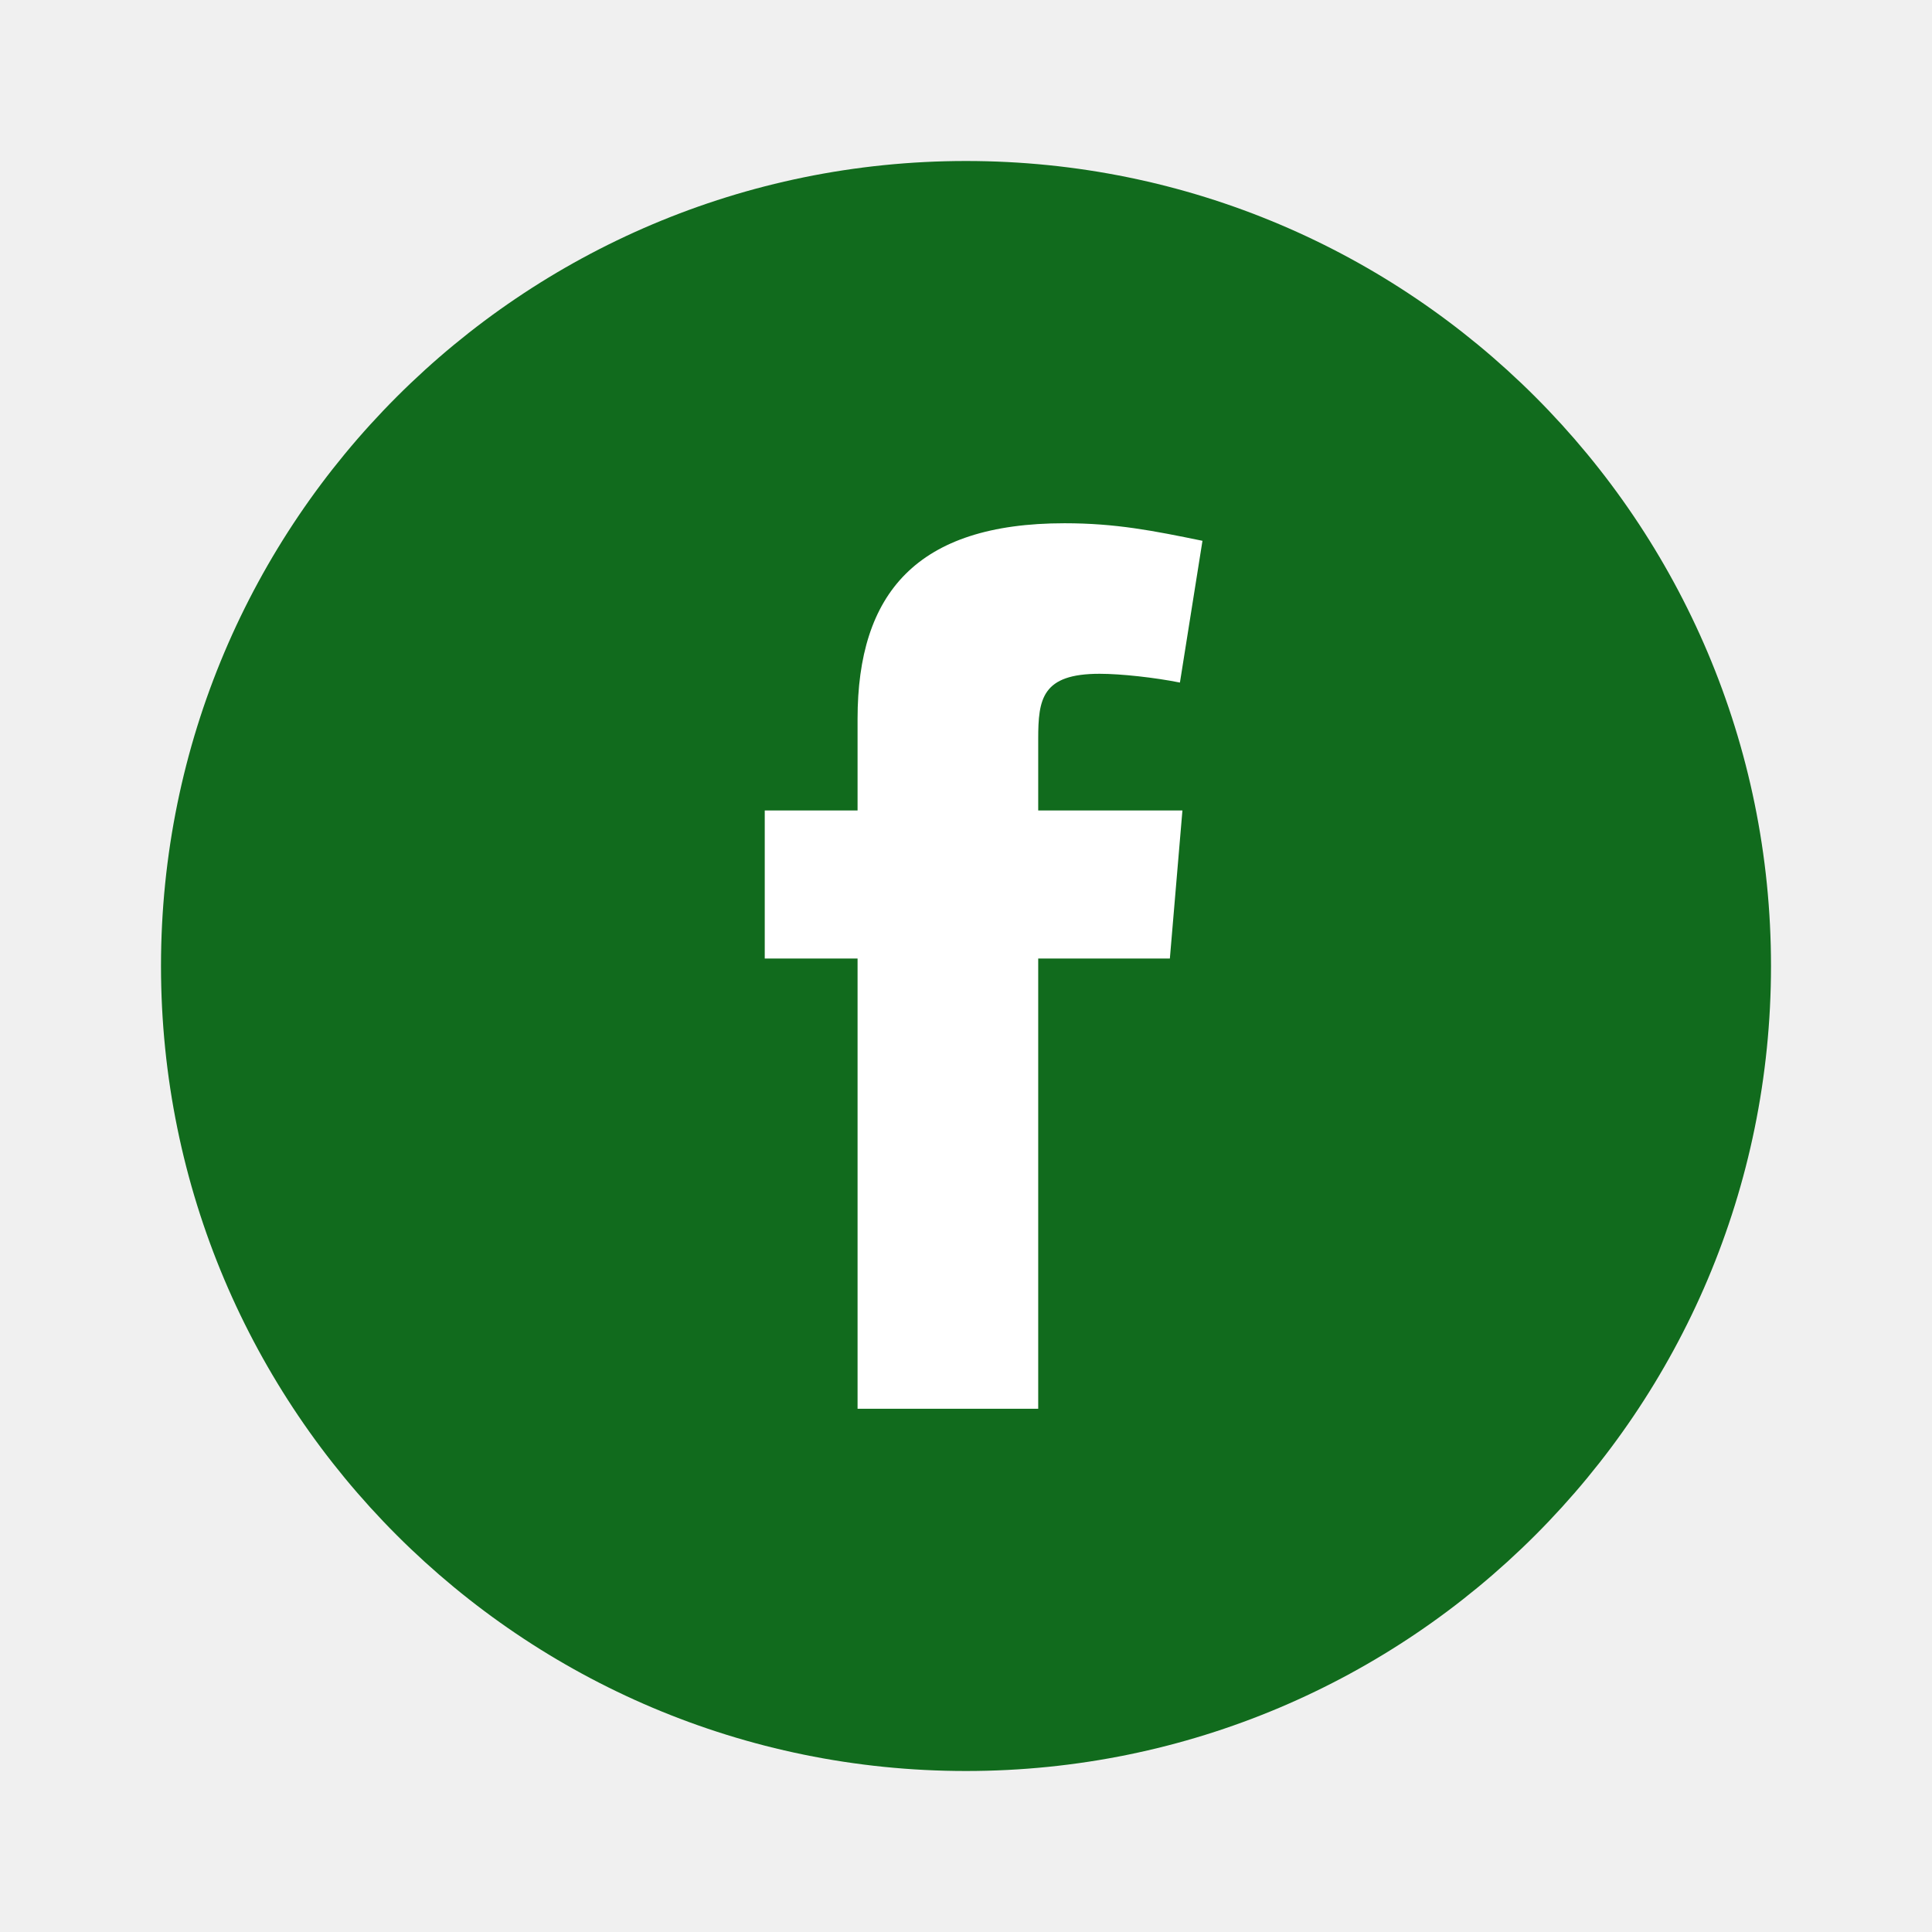
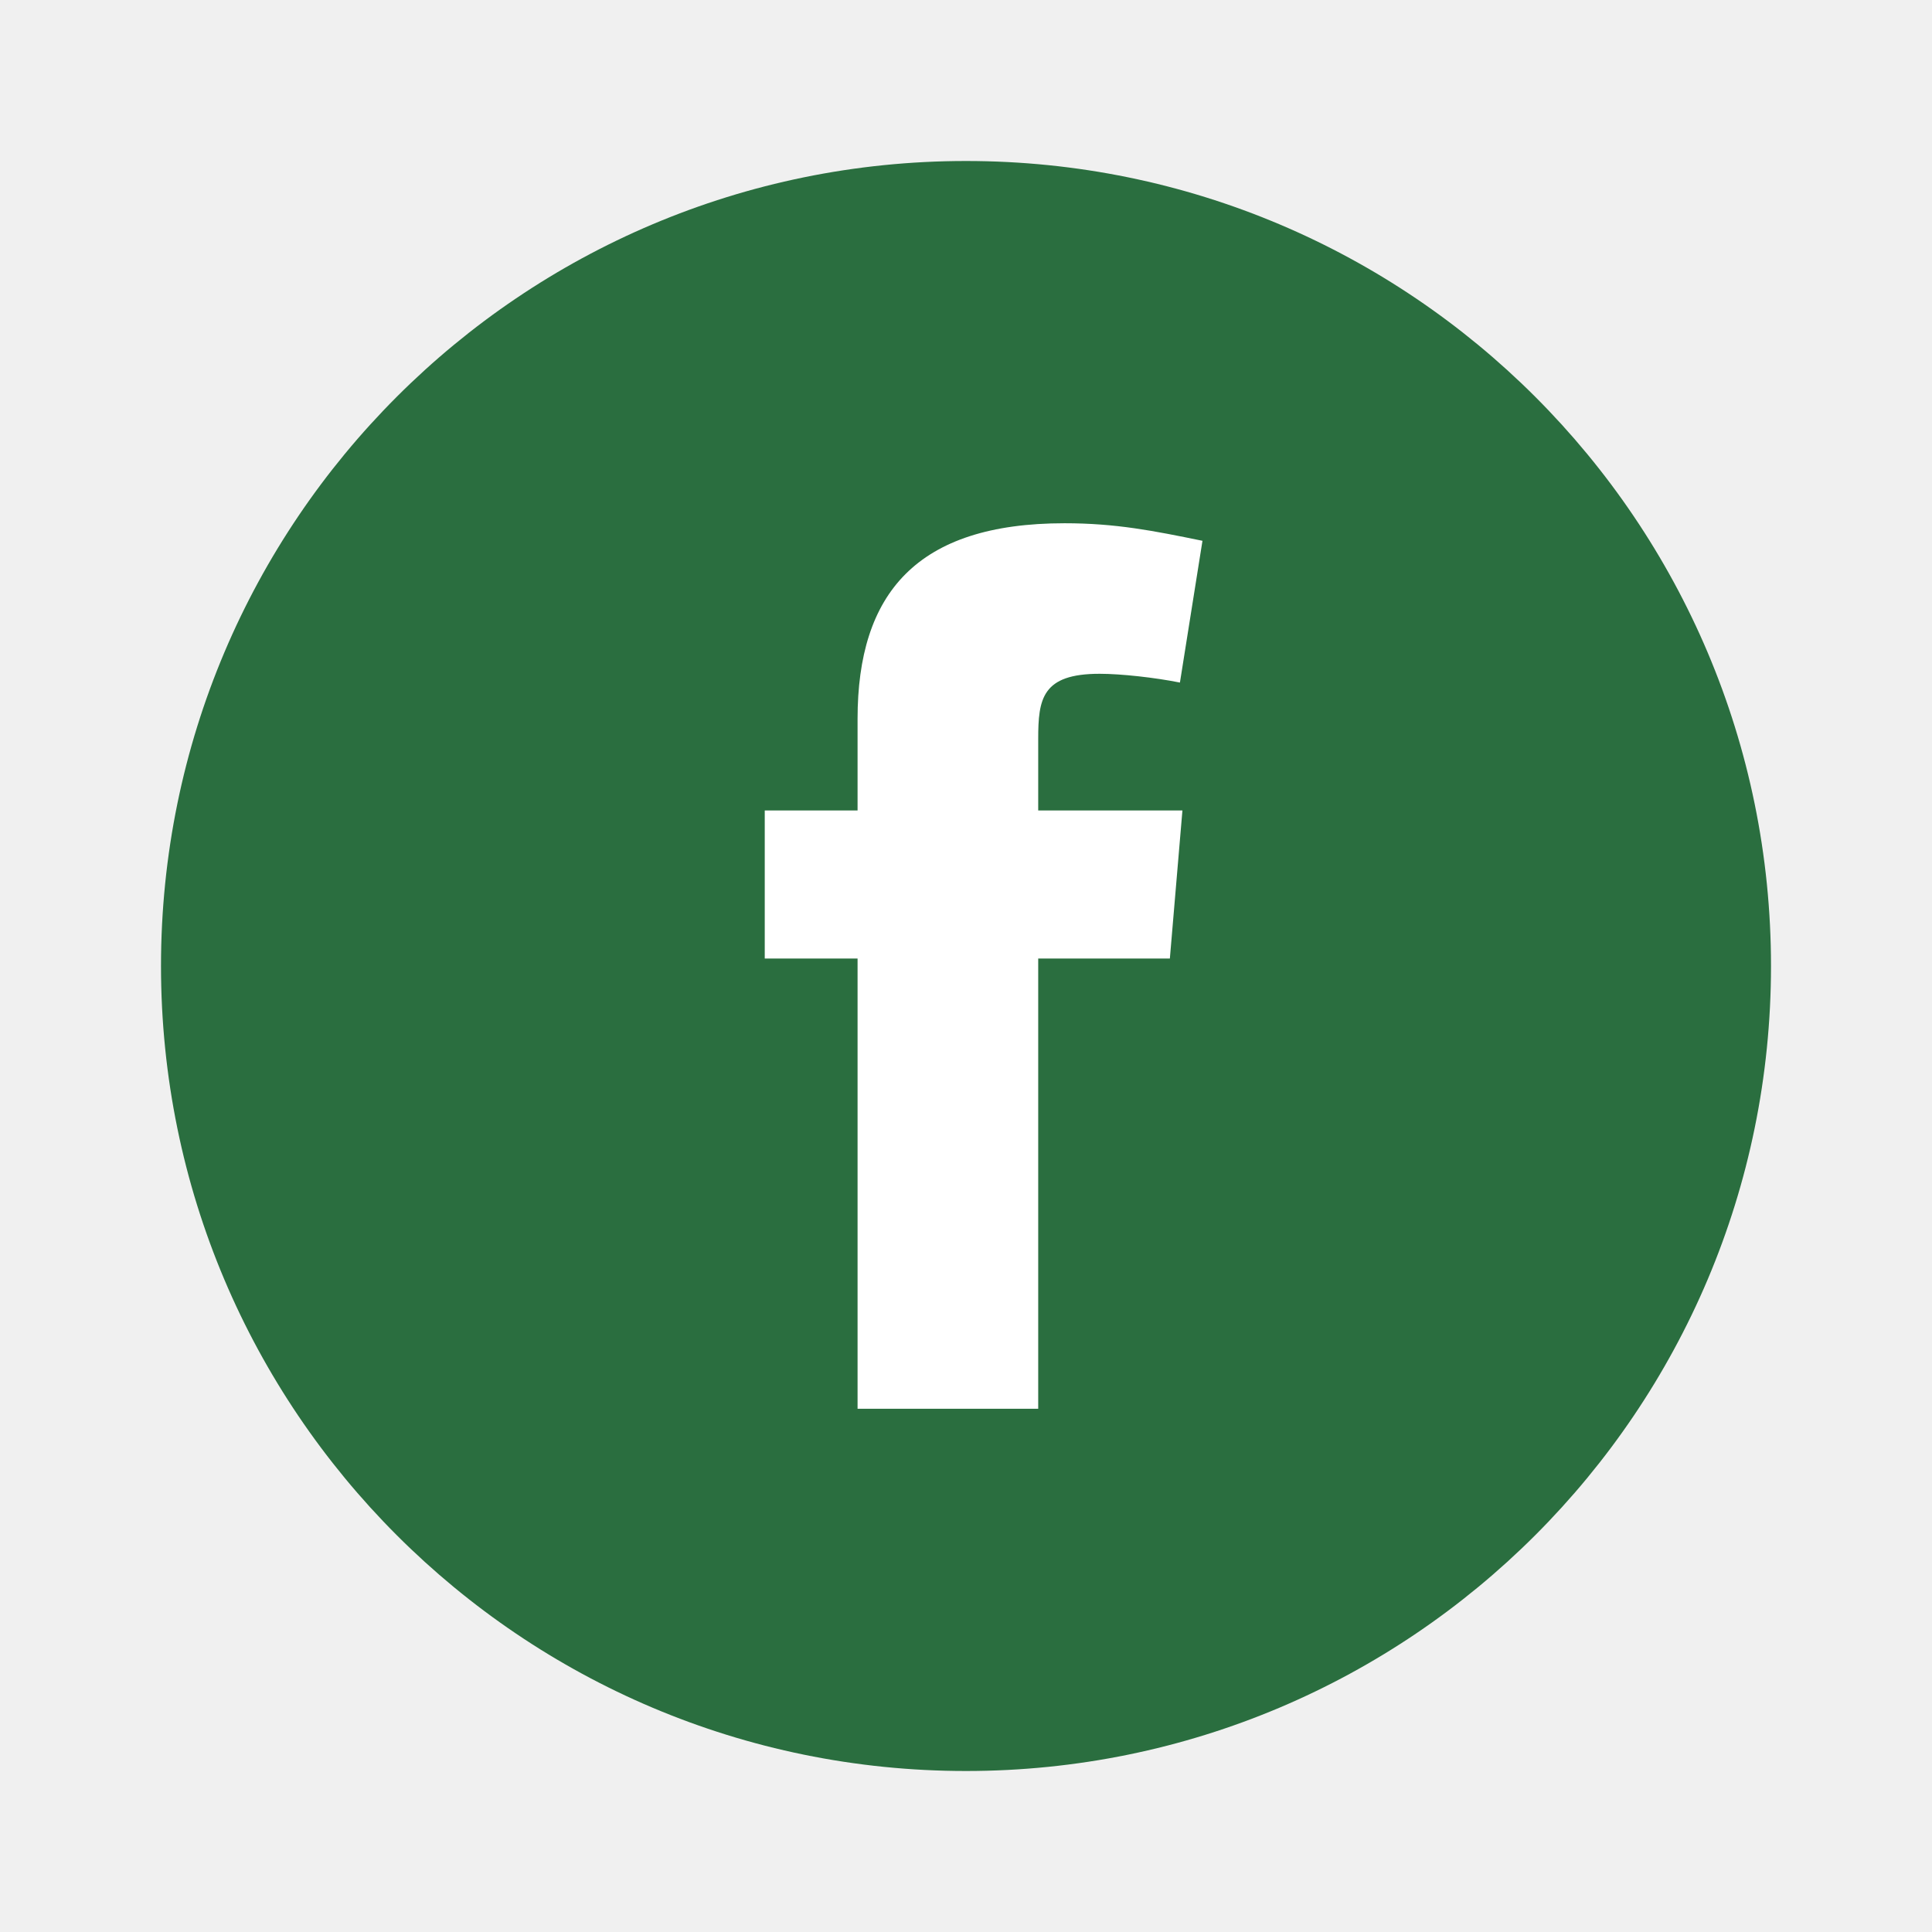
<svg xmlns="http://www.w3.org/2000/svg" width="48" height="48" viewBox="0 0 48 48" fill="none">
-   <circle cx="24" cy="24" r="20" fill="#116B1D" />
+   <circle cx="24" cy="24" r="20" fill="#2A6E3F" />
  <path fill-rule="evenodd" clip-rule="evenodd" d="M29.315 16.958C28.692 16.833 27.85 16.74 27.32 16.74C25.887 16.74 25.794 17.363 25.794 18.361V20.136H29.377L29.065 23.814H25.794V35H21.306V23.814H19V20.136H21.306V17.861C21.306 14.745 22.771 13 26.448 13C27.725 13 28.66 13.187 29.875 13.436L29.315 16.958Z" fill="white" />
</svg>
